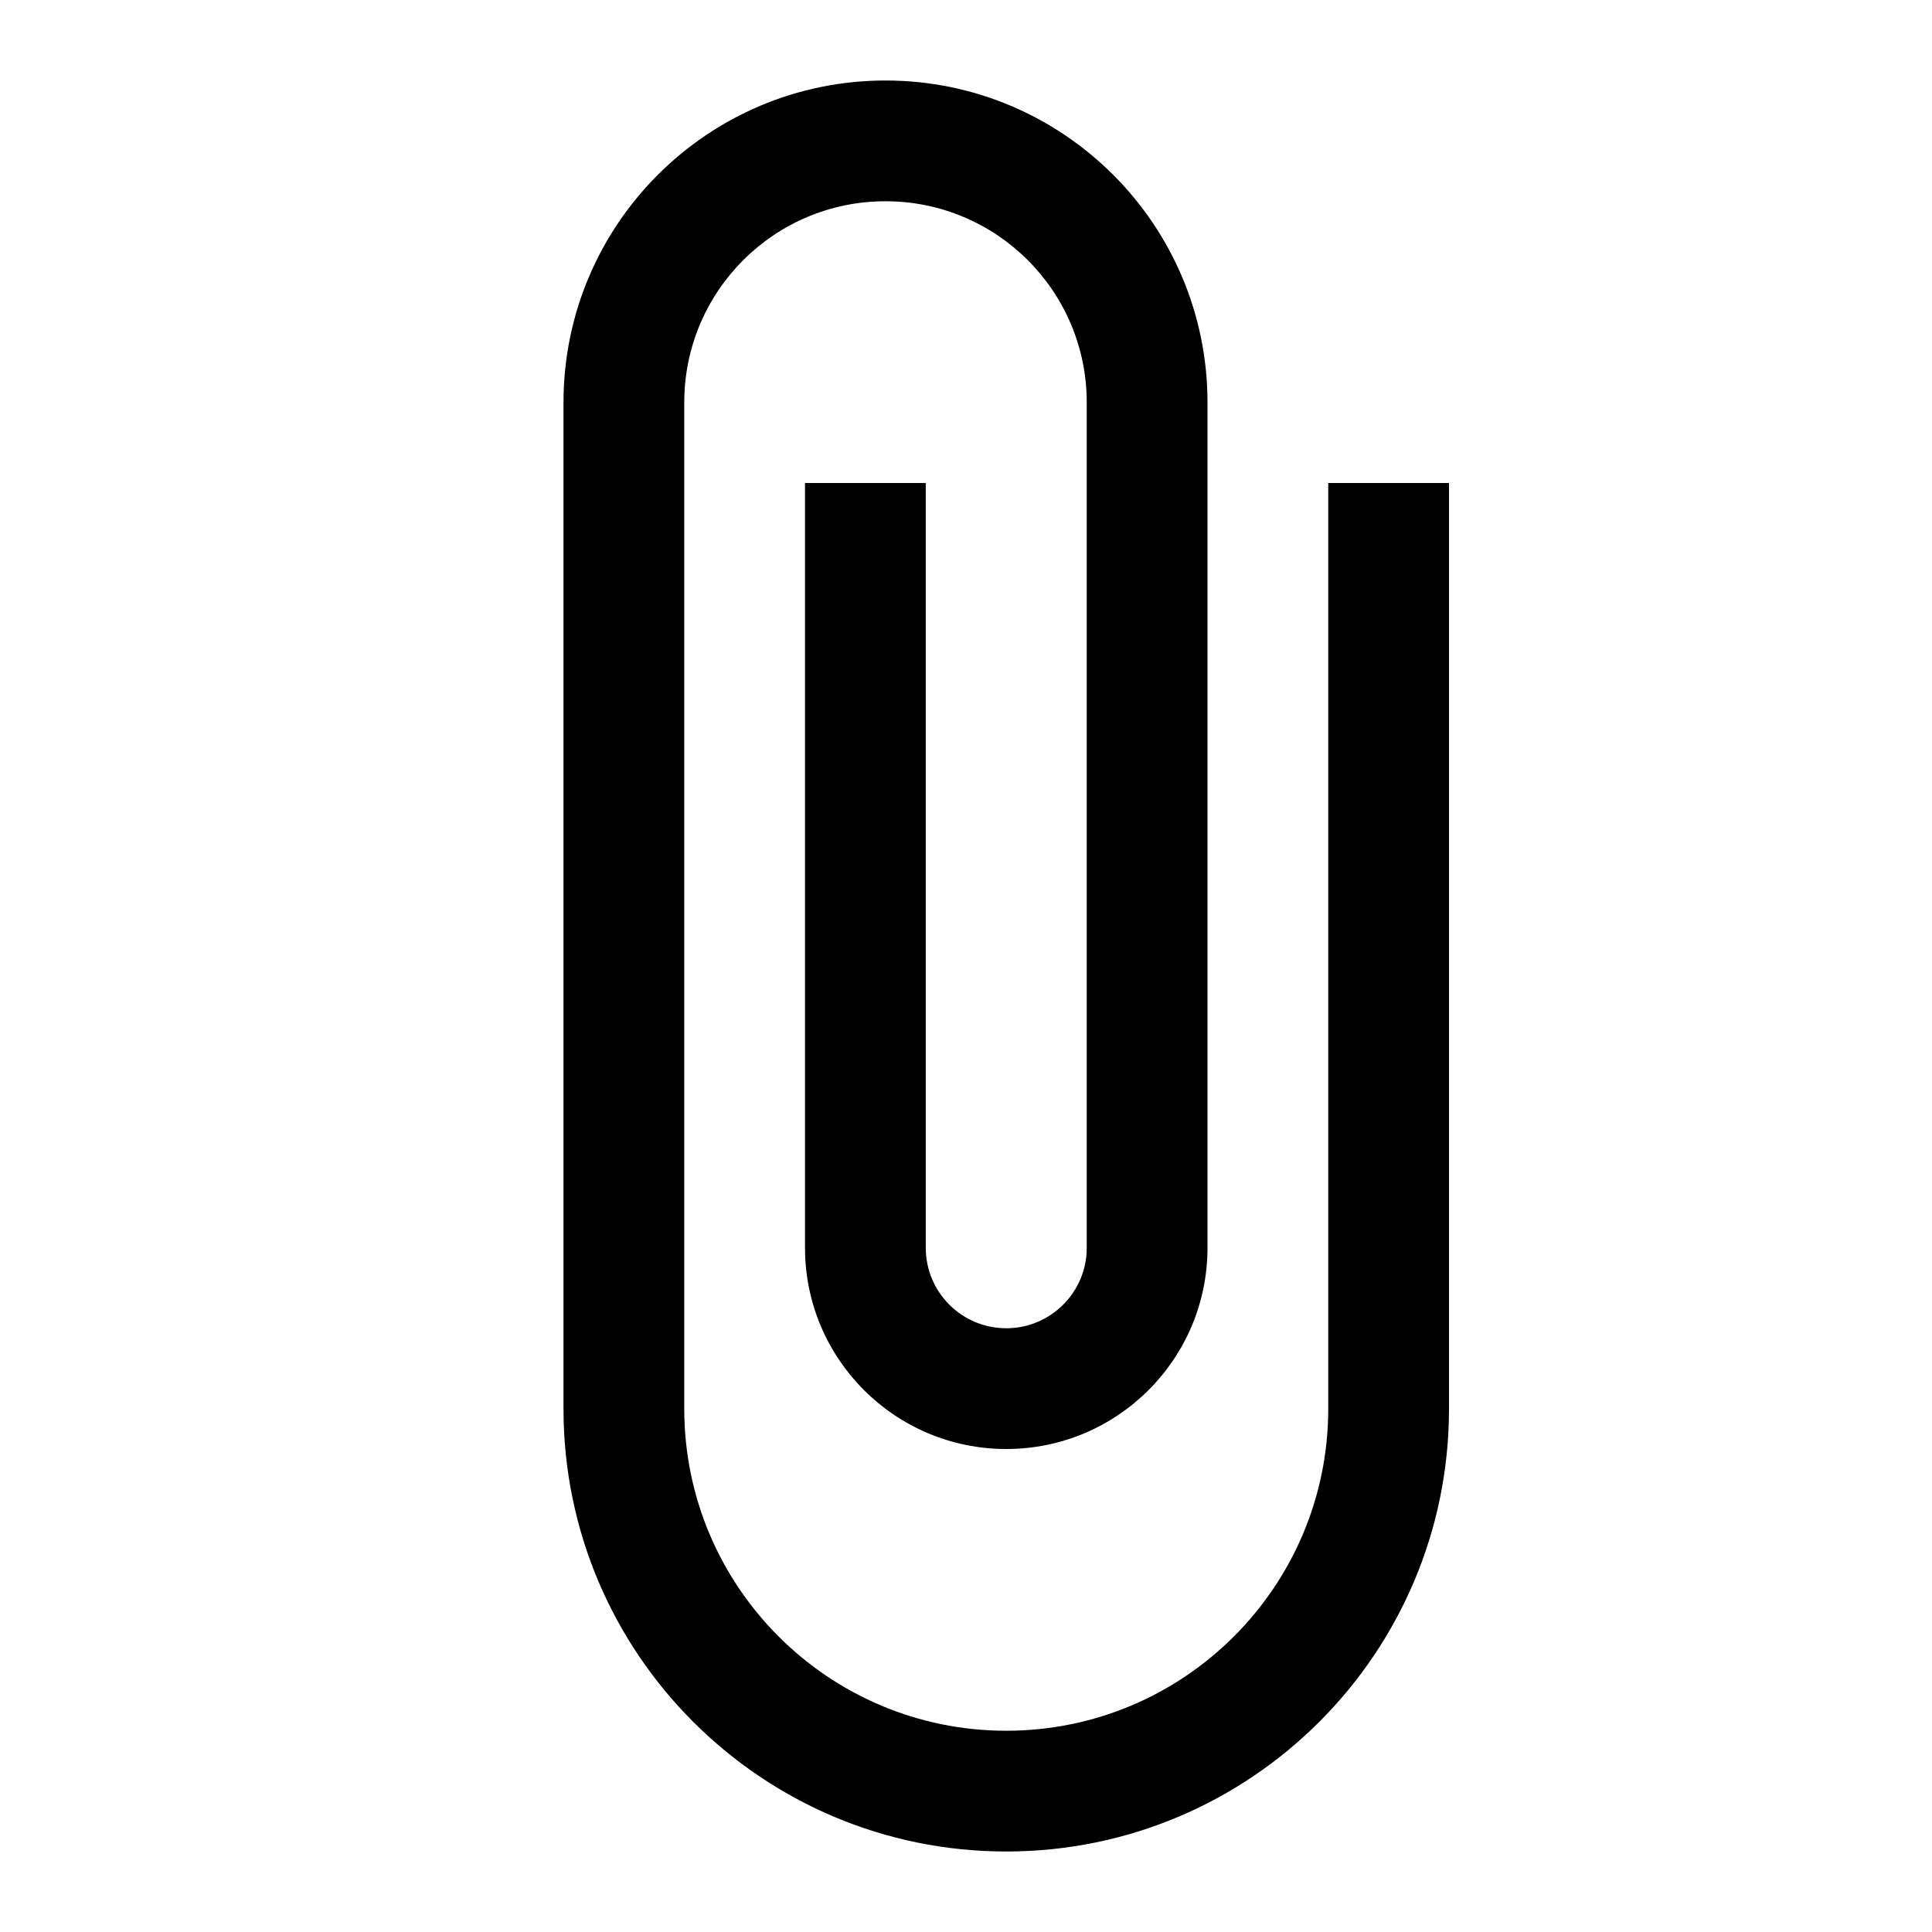
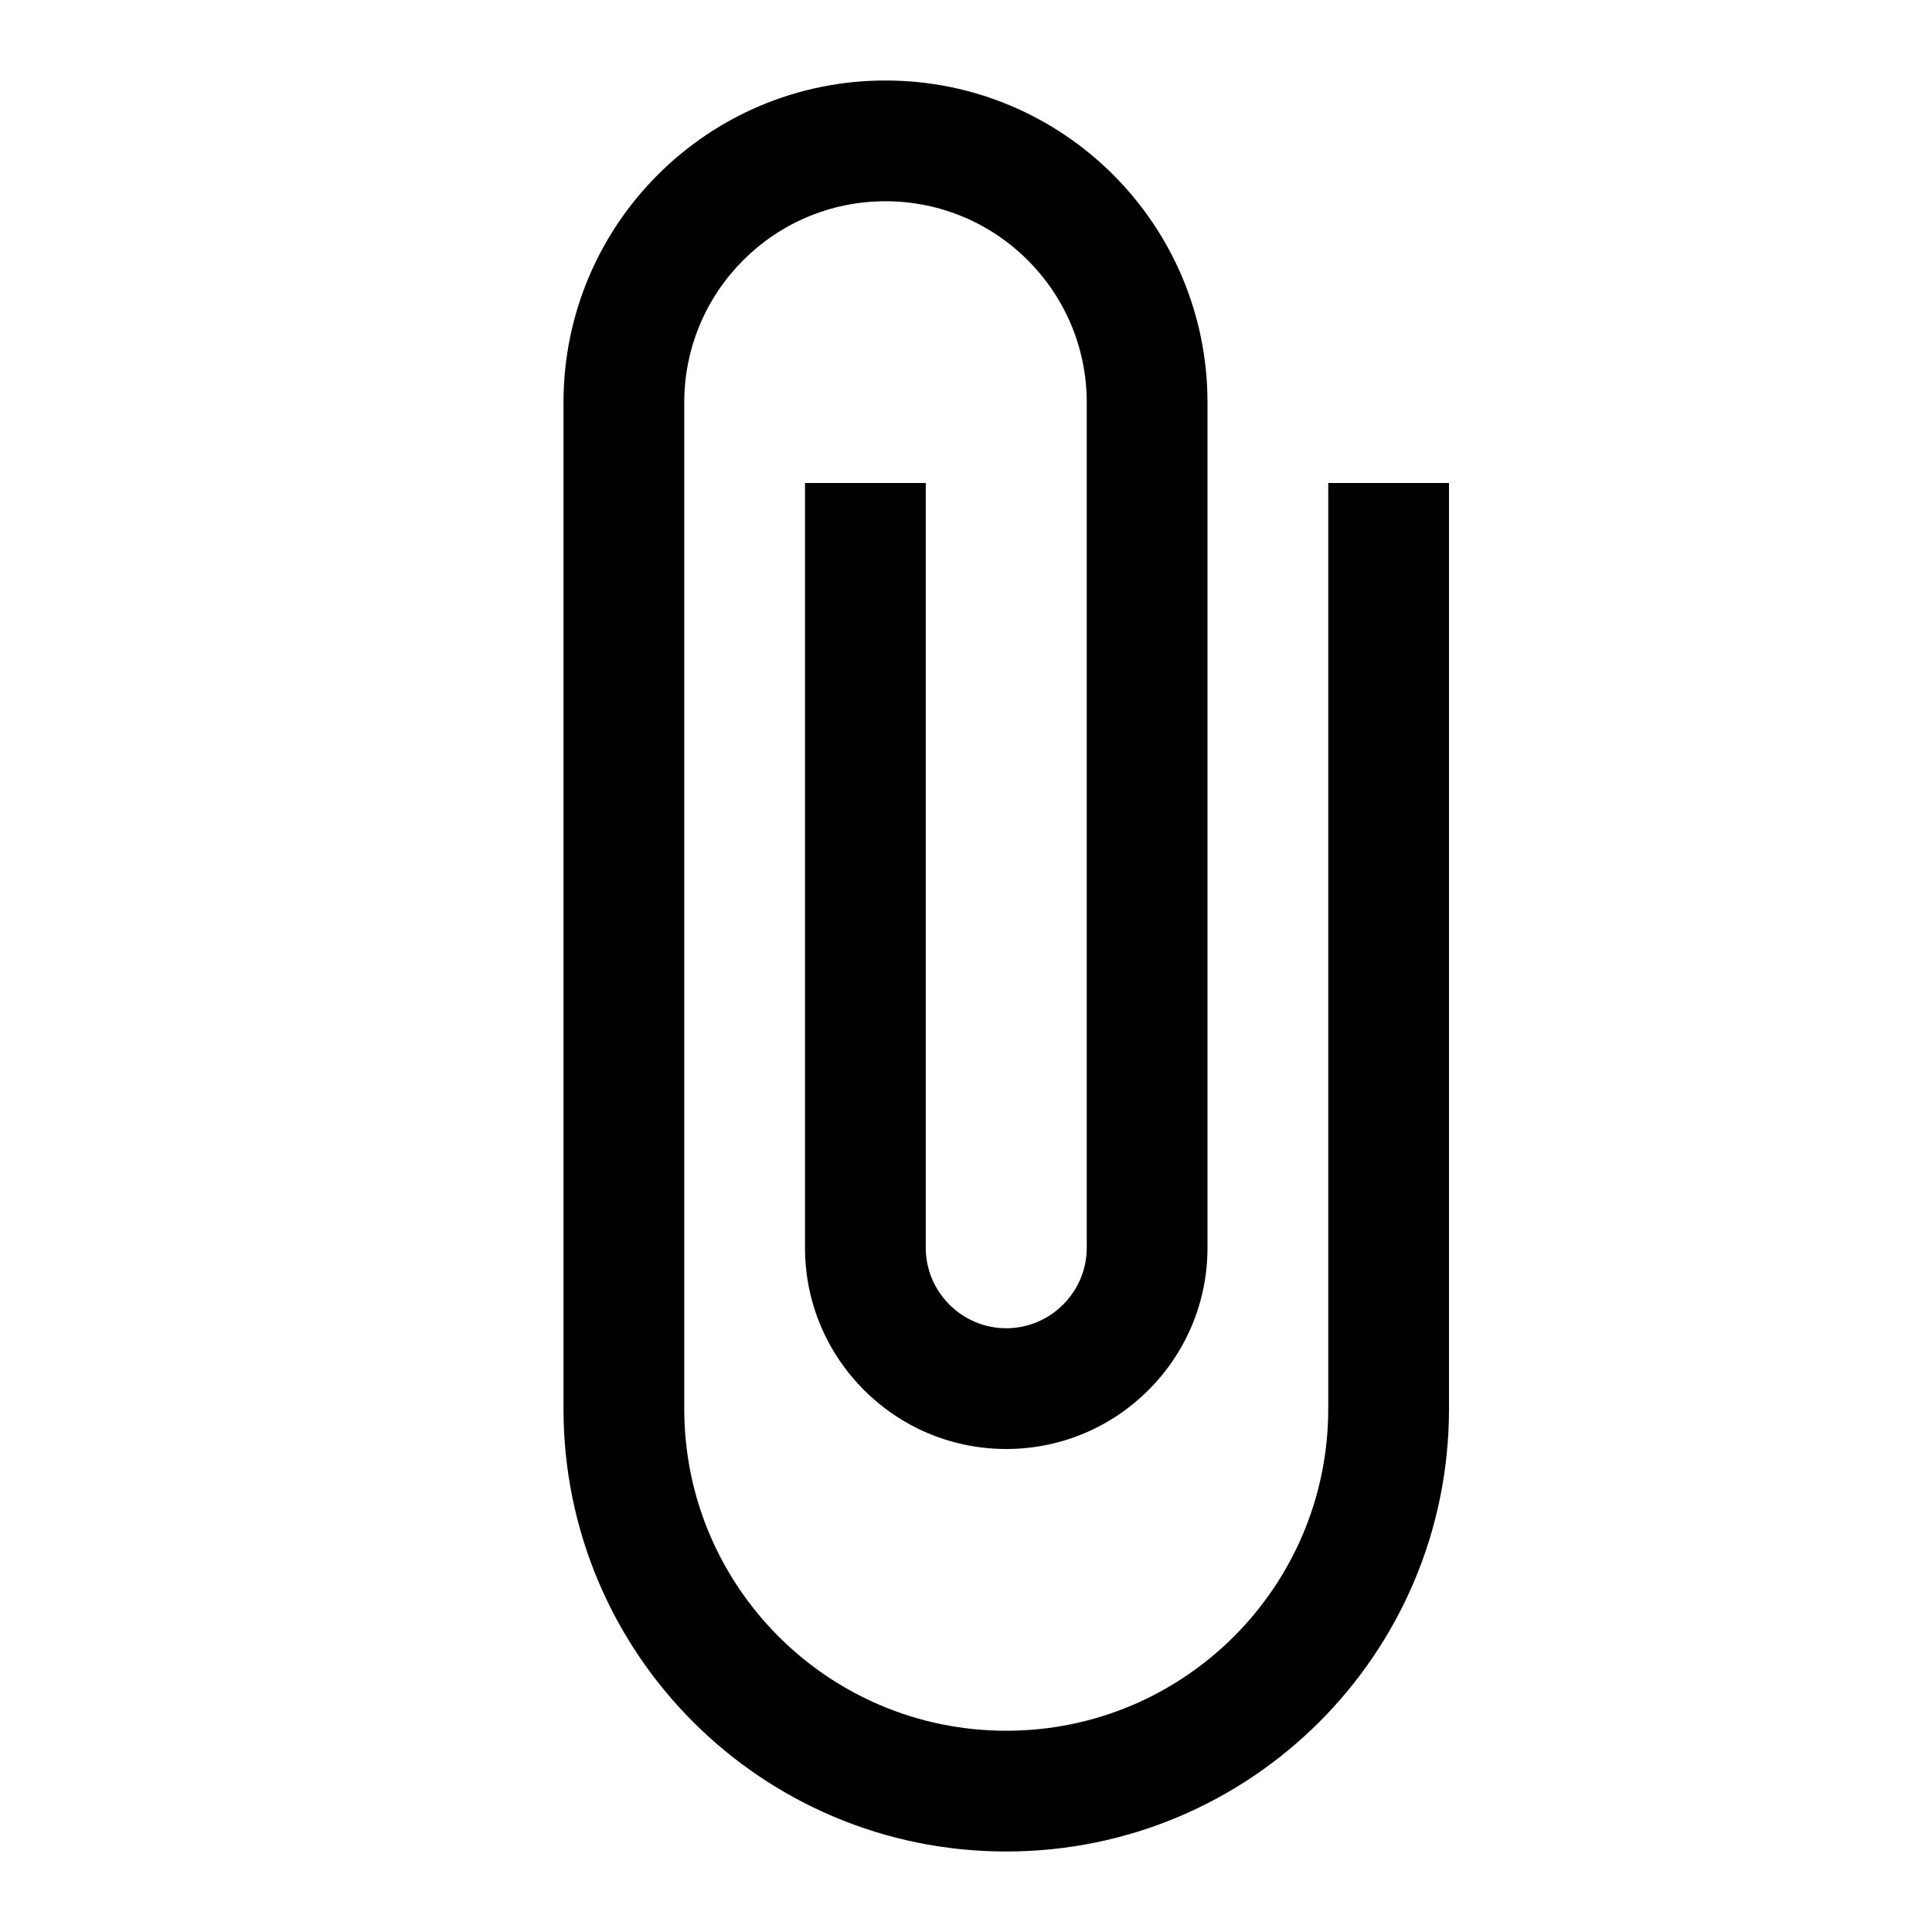
<svg xmlns="http://www.w3.org/2000/svg" version="1.1" baseProfile="full" width="24" height="24" viewBox="0 0 24.00 24.00" enable-background="new 0 0 24.00 24.00" xml:space="preserve">
-   <path fill="#000000" fill-opacity="1" stroke-linejoin="round" d="M 16.5,6L 16.5,17.5C 16.5,19.709 14.709,21.5 12.5,21.5C 10.291,21.5 8.5,19.709 8.5,17.5L 8.5,5C 8.5,3.619 9.619,2.5 11,2.5C 12.381,2.5 13.5,3.619 13.5,5L 13.5,15.5C 13.5,16.052 13.053,16.5 12.5,16.5C 11.947,16.5 11.5,16.052 11.5,15.5L 11.5,6L 10,6L 10,15.5C 10,16.881 11.119,18 12.5,18C 13.881,18 15,16.881 15,15.5L 15,5C 15,2.791 13.209,1 11,1C 8.791,1 7,2.791 7,5L 7,17.5C 7,20.538 9.463,23 12.5,23C 15.537,23 18,20.538 18,17.5L 18,6L 16.5,6 Z " />
+   <path fill="#000000" fill-opacity="1" stroke-linejoin="round" d="M 16.5,6L 16.5,17.5C 16.5,19.71 14.71,21.5 12.5,21.5C 10.29,21.5 8.5,19.71 8.5,17.5L 8.5,5C 8.5,3.62 9.62,2.5 11,2.5C 12.38,2.5 13.5,3.62 13.5,5L 13.5,15.5C 13.5,16.05 13.05,16.5 12.5,16.5C 11.95,16.5 11.5,16.05 11.5,15.5L 11.5,6L 10,6L 10,15.5C 10,16.88 11.12,18 12.5,18C 13.88,18 15,16.88 15,15.5L 15,5C 15,2.79 13.21,1 11,1C 8.79,1 7,2.79 7,5L 7,17.5C 7,20.54 9.46,23 12.5,23C 15.54,23 18,20.54 18,17.5L 18,6L 16.5,6 Z " />
</svg>
